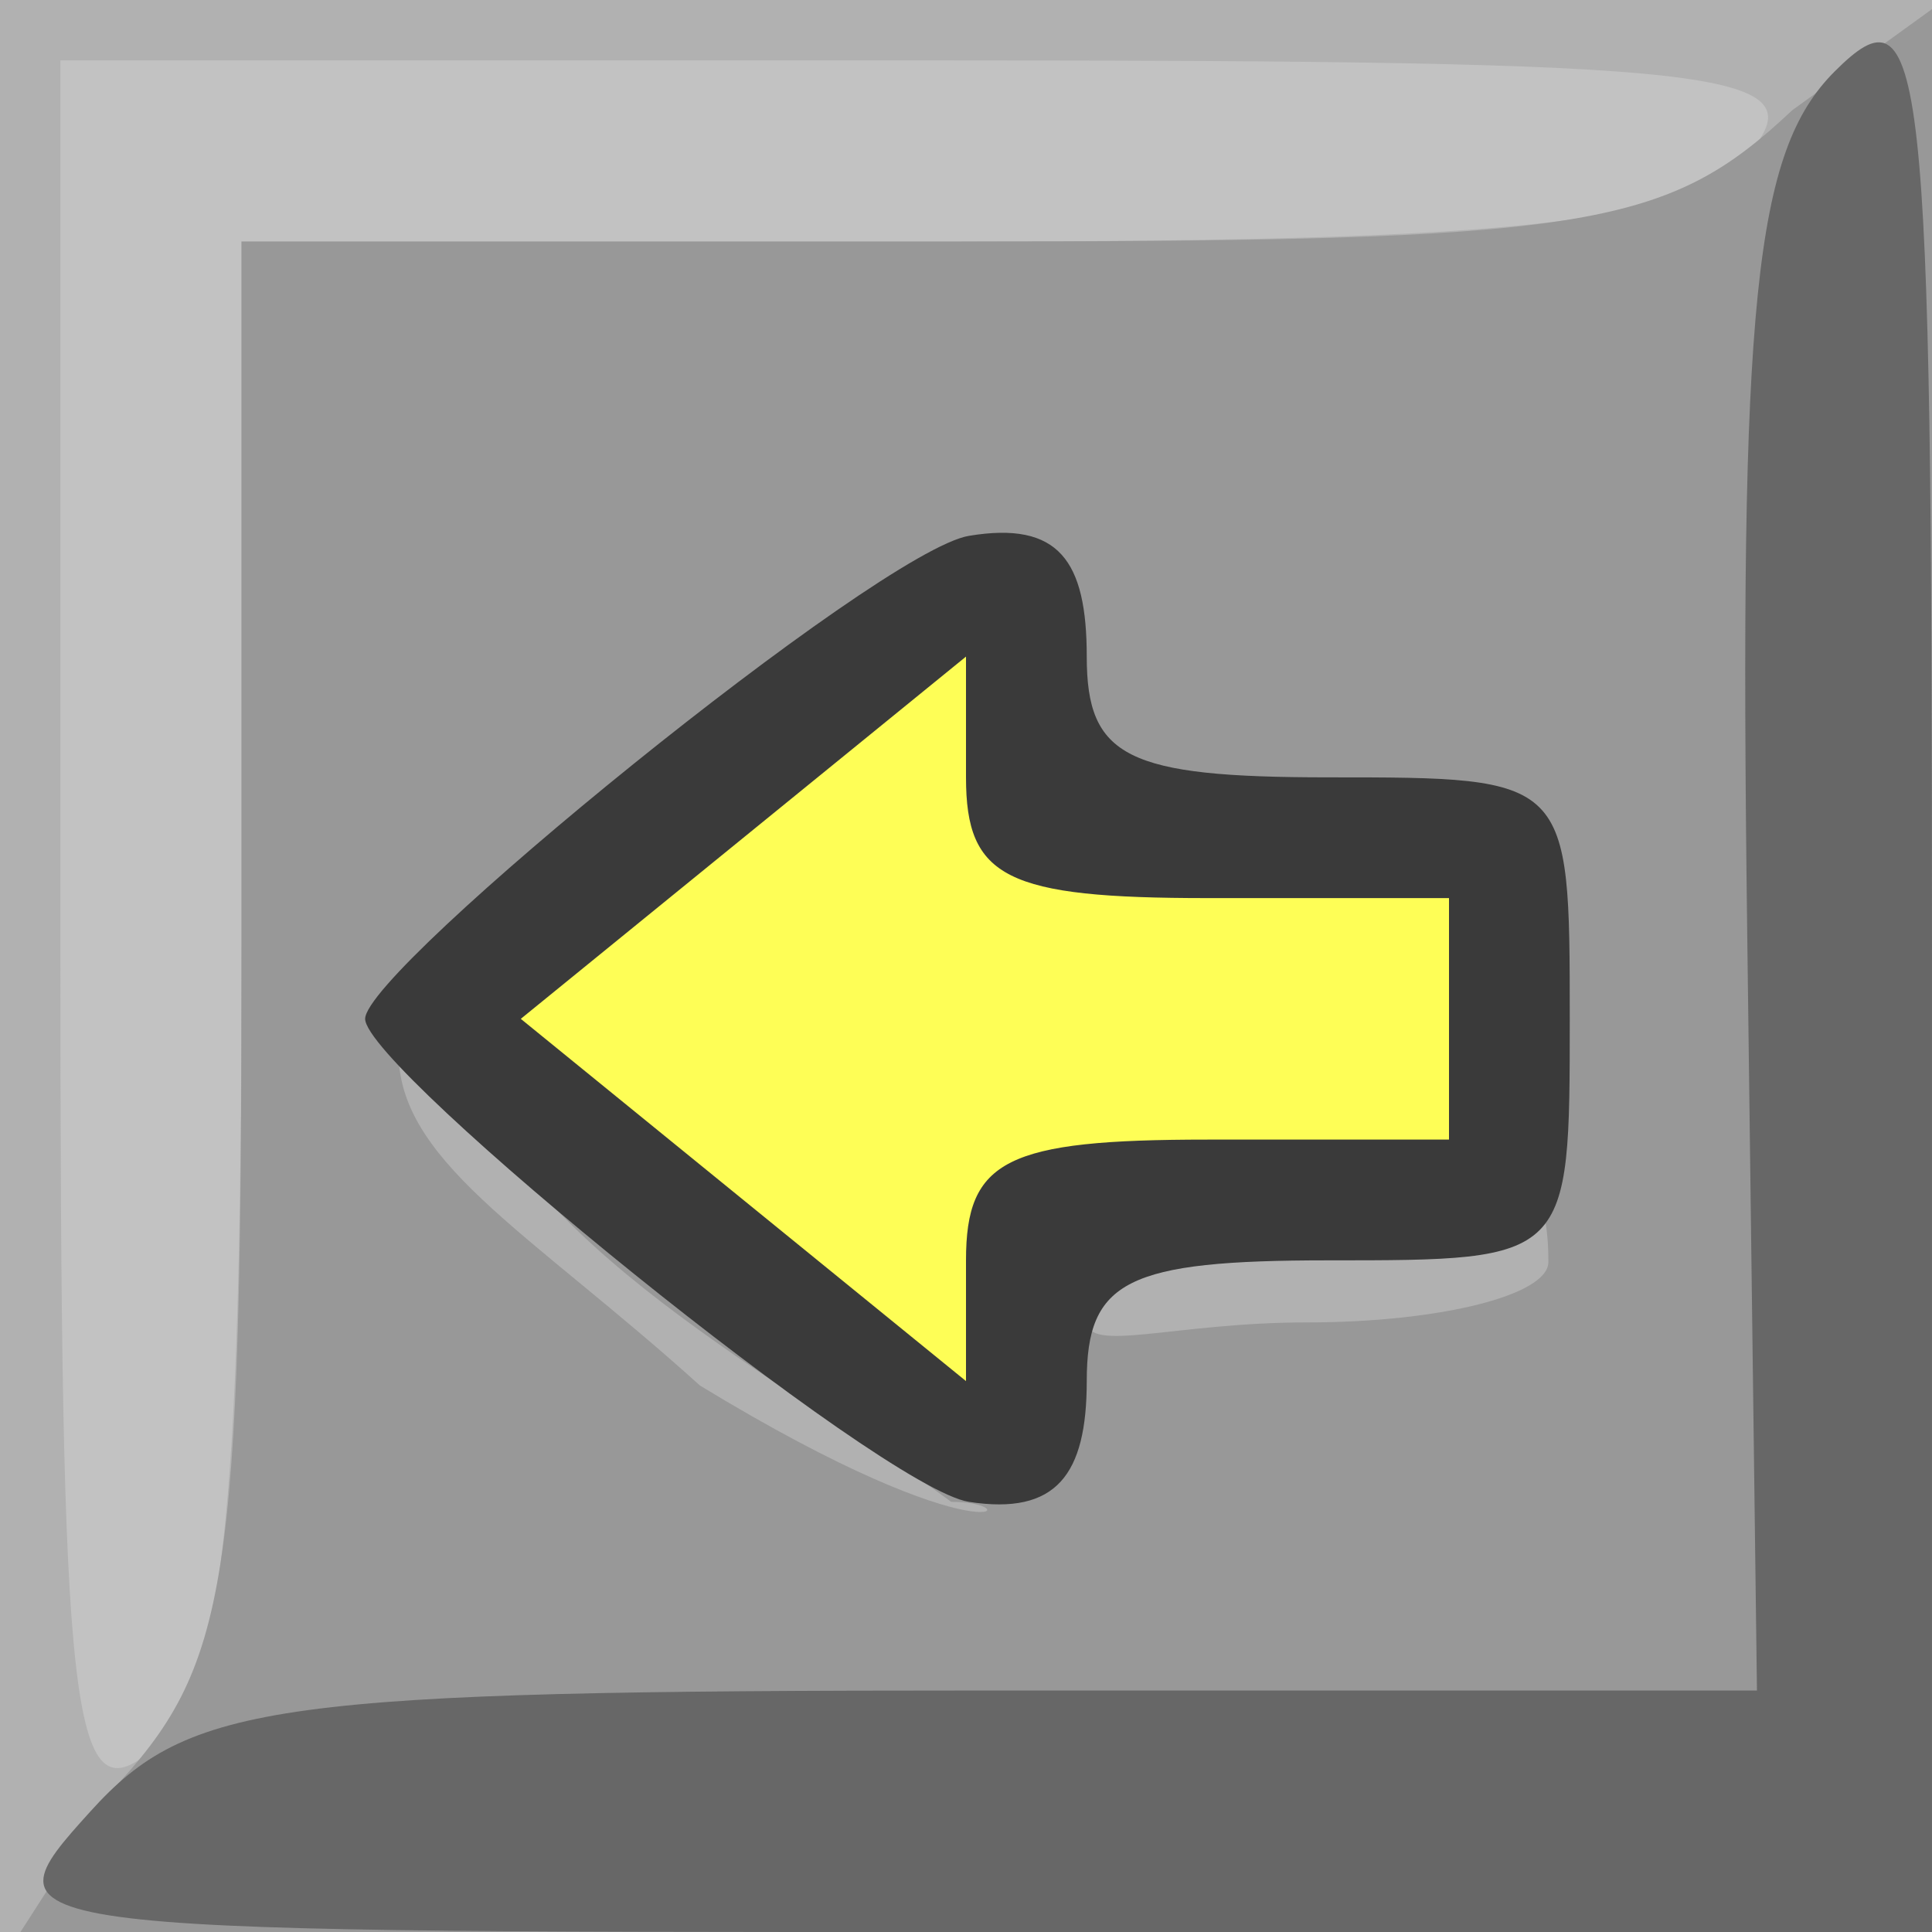
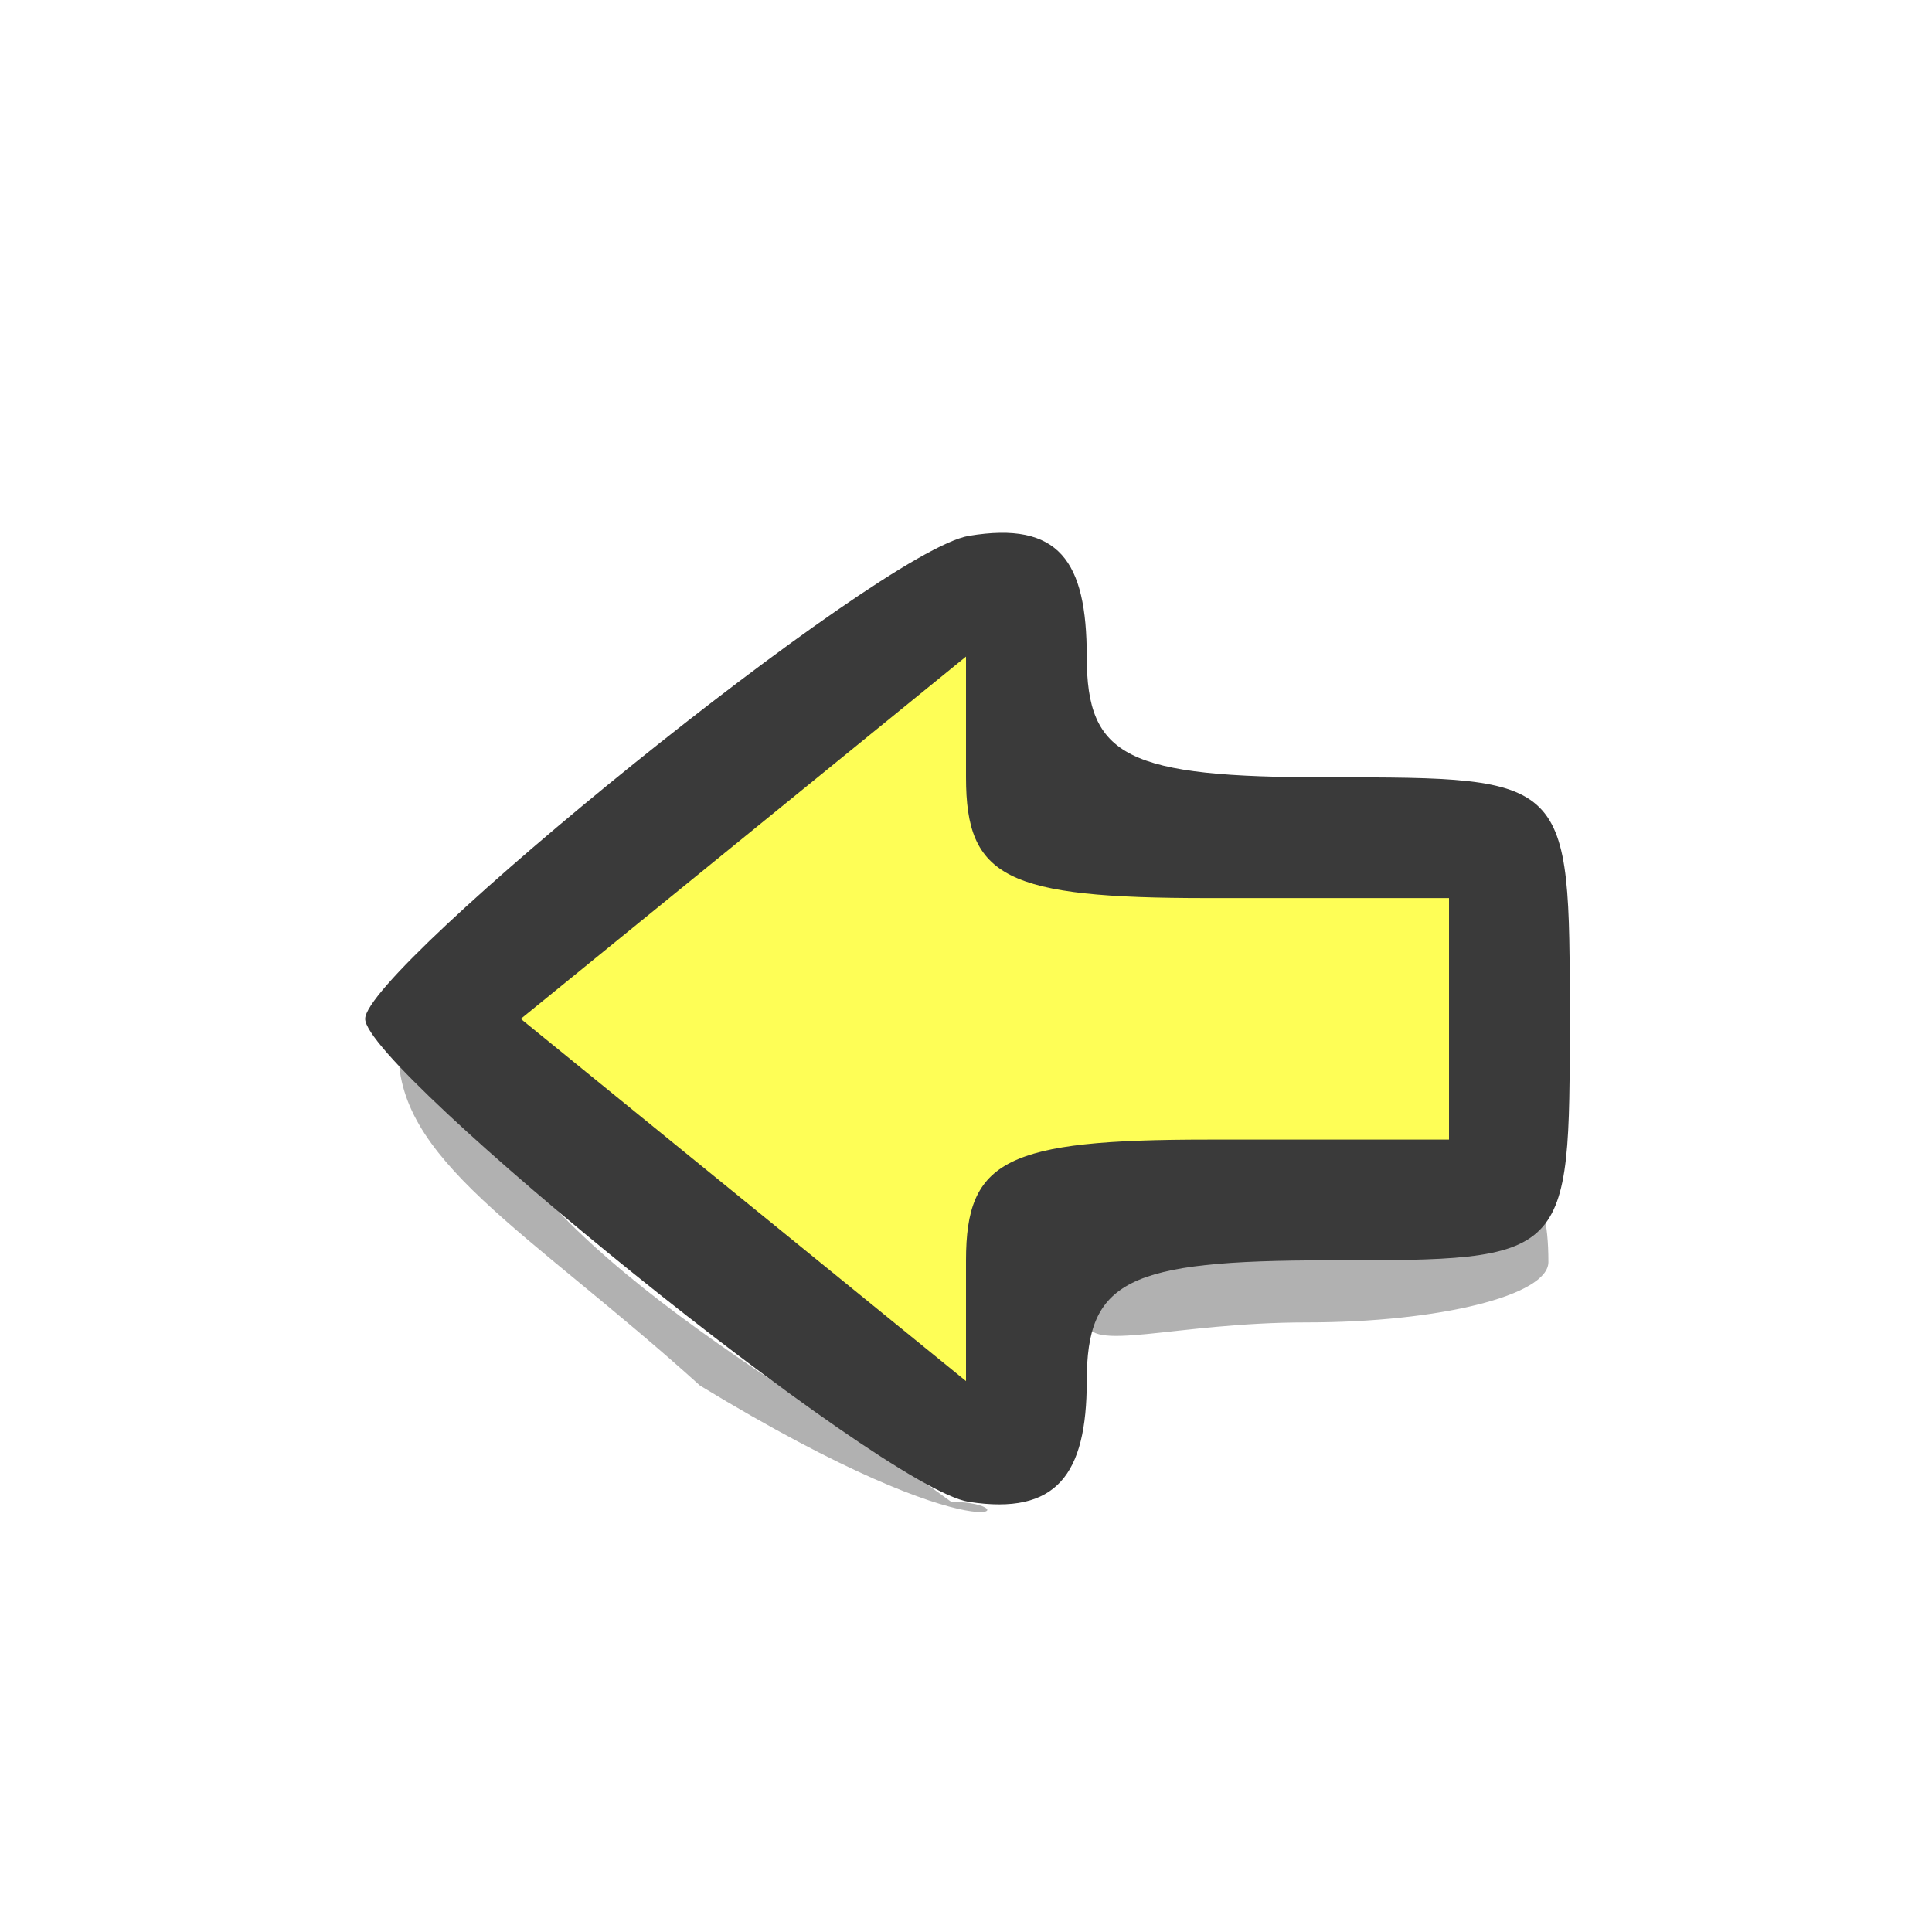
<svg xmlns="http://www.w3.org/2000/svg" id="svg13785" height="32px" width="32px">
  <defs id="defs3" />
  <g id="layer1">
-     <g transform="translate(-80,-668.3622)" id="g14010">
-       <g transform="translate(-10.89925,25.87755)" id="g13473">
-         <path id="path13475" d="M 90.899,658.485 L 90.899,642.485 L 106.899,642.485 L 122.899,642.485 L 122.899,658.485 L 122.899,674.485 L 106.899,674.485 L 90.899,674.485 L 90.899,658.485 z M 112.399,662.485 L 115.273,659.485 L 112.399,656.485 C 109.038,652.976 106.899,652.723 106.899,655.485 C 106.899,657.151 107.233,656.485 103.899,656.485 C 100.566,656.485 98.899,657.818 98.899,659.485 C 98.899,661.151 100.566,662.485 103.899,662.485 C 107.233,662.485 106.899,661.818 106.899,663.485 C 106.899,666.246 109.038,665.993 112.399,662.485 z " style="fill:#c2c2c2" />
-         <path id="path13477" d="M 90.899,658.485 L 90.899,642.485 L 106.899,642.485 L 122.899,642.485 L 122.899,658.485 L 122.899,674.485 L 106.899,674.485 L 90.899,674.485 L 90.899,658.485 z M 94.899,658.362 L 94.899,646.485 L 106.777,646.485 C 116.115,646.485 118.921,646.164 119.899,644.985 C 120.996,643.663 119.406,643.485 106.522,643.485 L 91.899,643.485 L 91.899,658.107 C 91.899,670.991 92.078,672.582 93.399,671.485 C 94.579,670.506 94.899,667.7 94.899,658.362 z M 112.399,662.485 L 115.273,659.485 L 112.399,656.485 C 109.038,652.976 106.899,652.723 106.899,655.485 C 106.899,657.151 107.233,656.485 103.899,656.485 C 100.566,656.485 98.899,657.818 98.899,659.485 C 98.899,661.151 100.566,662.485 103.899,662.485 C 107.233,662.485 106.899,661.818 106.899,663.485 C 106.899,666.246 109.038,665.993 112.399,662.485 z " style="fill:#b1b1b1" />
-         <path id="path13479" d="M 92.725,672.17 C 94.701,670.066 94.899,668.792 94.899,658.17 L 94.899,646.485 L 106.585,646.485 C 117.206,646.485 118.481,646.287 120.585,644.31 L 122.899,642.636 L 122.899,658.31 L 122.899,674.485 L 106.725,674.485 L 91.238,674.485 L 92.725,672.17 z " style="fill:#989898" />
-         <path id="path13481" d="M 92.399,672.485 C 94.031,670.682 95.479,670.485 107.105,670.485 L 120,670.485 L 119.838,657.882 C 119.703,647.475 119.956,644.999 121.287,643.668 C 122.77,642.185 122.899,643.357 122.899,658.27 L 122.899,674.485 L 106.744,674.485 C 90.653,674.485 90.596,674.477 92.399,672.485 z " style="fill:#676767" />
-       </g>
-       <g transform="matrix(-1,0,0,1,241,79.8755)" id="use13758">
-         <path id="path14068" d="M 135.884,608.496 L 135.884,602.496 L 142.884,602.496 L 144.884,598.496 L 152.884,605.496 L 144.884,612.496 L 142.884,608.496 L 135.884,608.496 z " style="fill:#fefe56" />
-         <path id="path14070" d="M 149.406,611.436 C 152.276,608.844 154.481,607.693 154.398,605.805 C 154.307,603.738 153.737,604.309 153.361,605.879 C 152.599,609.059 147.952,611.362 145.245,613.362 C 143.924,613.362 144.576,614.375 149.406,611.436 z M 143,610.362 C 143,609.812 141.333,609.053 139.133,609.053 C 137.085,609.053 135.354,606.674 135.354,609.39 C 135.354,609.94 137.154,610.39 139.354,610.39 C 141.554,610.39 143,610.912 143,610.362 z " style="fill:#b1b1b1;fill-opacity:1" />
-         <path id="path14072" d="M 143,611.362 C 143,609.696 142.333,609.362 139,609.362 C 135,609.362 135,609.362 135,605.362 C 135,601.362 135,601.362 139,601.362 C 142.333,601.362 143,601.029 143,599.362 C 143,597.775 143.46,597.114 144.952,597.362 C 146.445,597.61 154.952,604.534 154.952,605.362 C 154.952,606.191 146.402,613.137 144.952,613.362 C 143.502,613.587 143,612.911 143,611.362 z M 152.374,605.362 L 145,599.362 L 145,601.362 C 145,603.029 144.333,603.362 141,603.362 L 137,603.362 L 137,605.362 L 137,607.362 L 141,607.362 C 144.333,607.362 145,607.696 145,609.362 L 145,611.362 L 152.374,605.362 z " style="fill:#3a3a3a" />
-       </g>
+     <g id="use13758" transform="matrix(-1,0,0,1,161,-588.4867)">
+       <path style="fill:#fefe56" d="M 135.884,608.496 L 135.884,602.496 L 142.884,602.496 L 144.884,598.496 L 152.884,605.496 L 144.884,612.496 L 142.884,608.496 L 135.884,608.496 z " id="path14068" />
+       <path style="fill:#b1b1b1;fill-opacity:1" d="M 149.406,611.436 C 152.276,608.844 154.481,607.693 154.398,605.805 C 154.307,603.738 153.737,604.309 153.361,605.879 C 152.599,609.059 147.952,611.362 145.245,613.362 C 143.924,613.362 144.576,614.375 149.406,611.436 z M 143,610.362 C 143,609.812 141.333,609.053 139.133,609.053 C 137.085,609.053 135.354,606.674 135.354,609.39 C 135.354,609.94 137.154,610.39 139.354,610.39 C 141.554,610.39 143,610.912 143,610.362 z " id="path14070" />
+       <path style="fill:#3a3a3a" d="M 143,611.362 C 143,609.696 142.333,609.362 139,609.362 C 135,609.362 135,609.362 135,605.362 C 135,601.362 135,601.362 139,601.362 C 142.333,601.362 143,601.029 143,599.362 C 143,597.775 143.46,597.114 144.952,597.362 C 146.445,597.61 154.952,604.534 154.952,605.362 C 154.952,606.191 146.402,613.137 144.952,613.362 C 143.502,613.587 143,612.911 143,611.362 z M 152.374,605.362 L 145,599.362 L 145,601.362 C 145,603.029 144.333,603.362 141,603.362 L 137,603.362 L 137,605.362 L 137,607.362 L 141,607.362 C 144.333,607.362 145,607.696 145,609.362 L 145,611.362 L 152.374,605.362 z " id="path14072" />
    </g>
  </g>
</svg>
